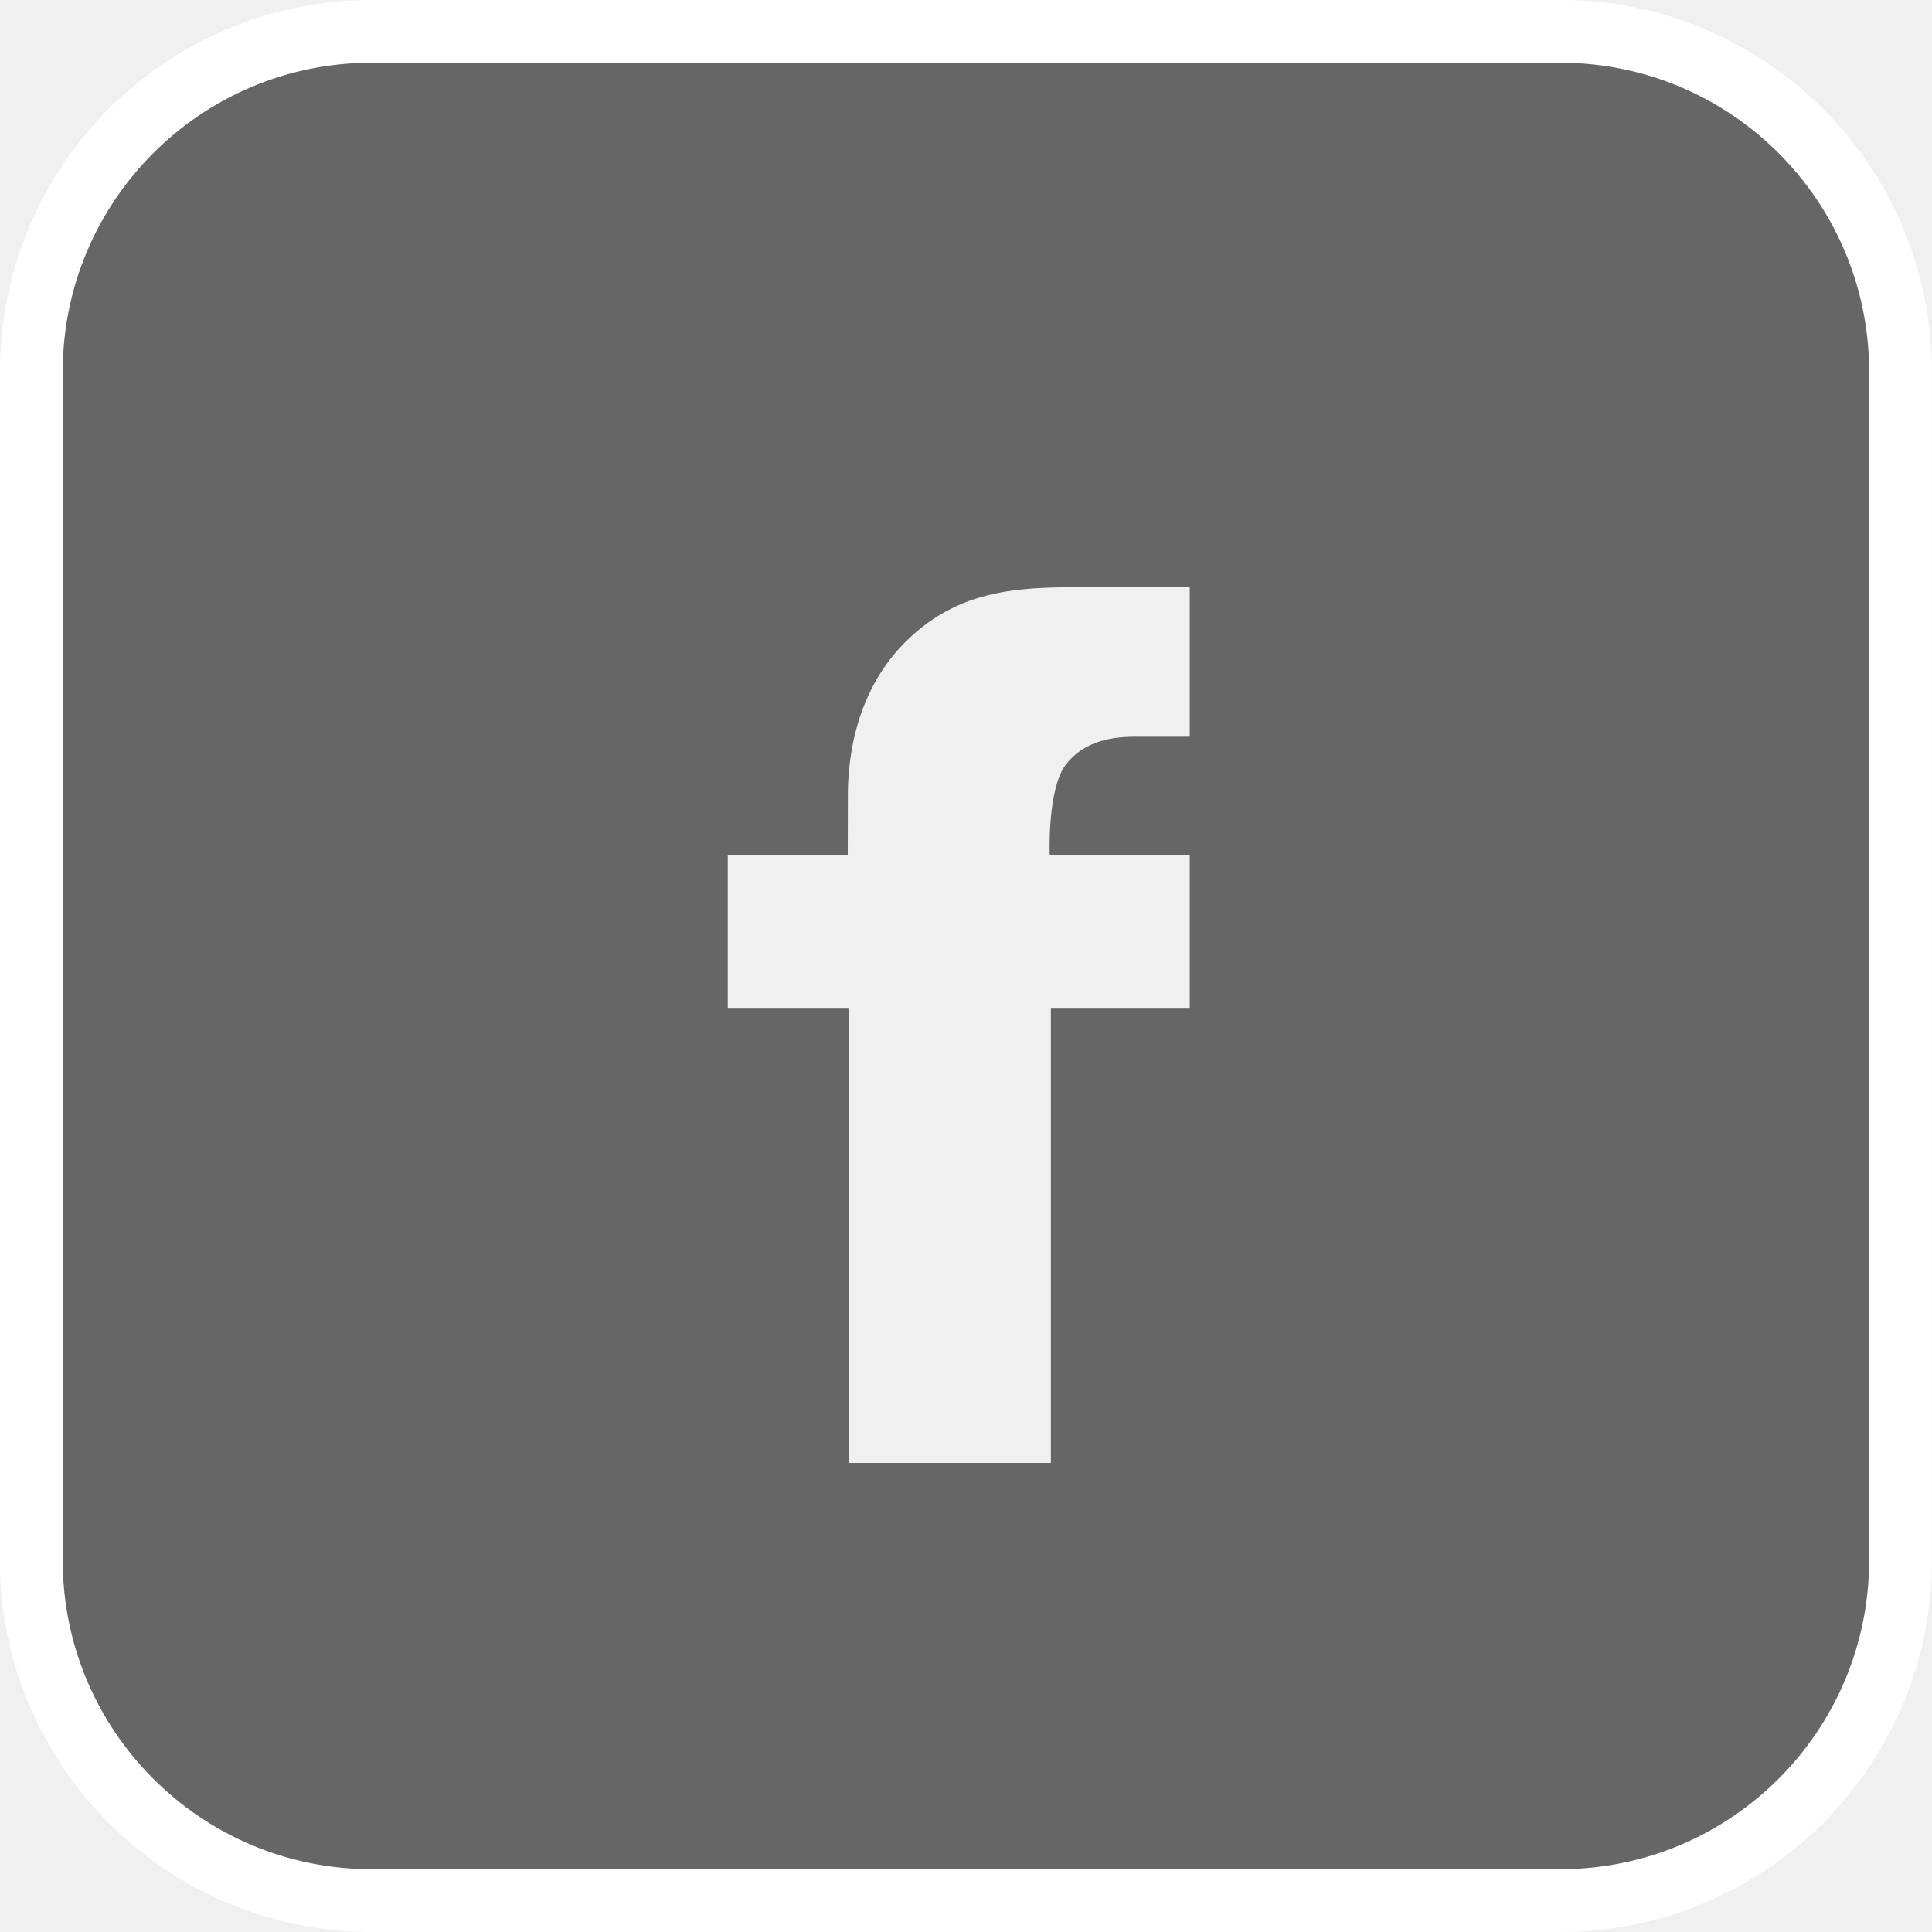
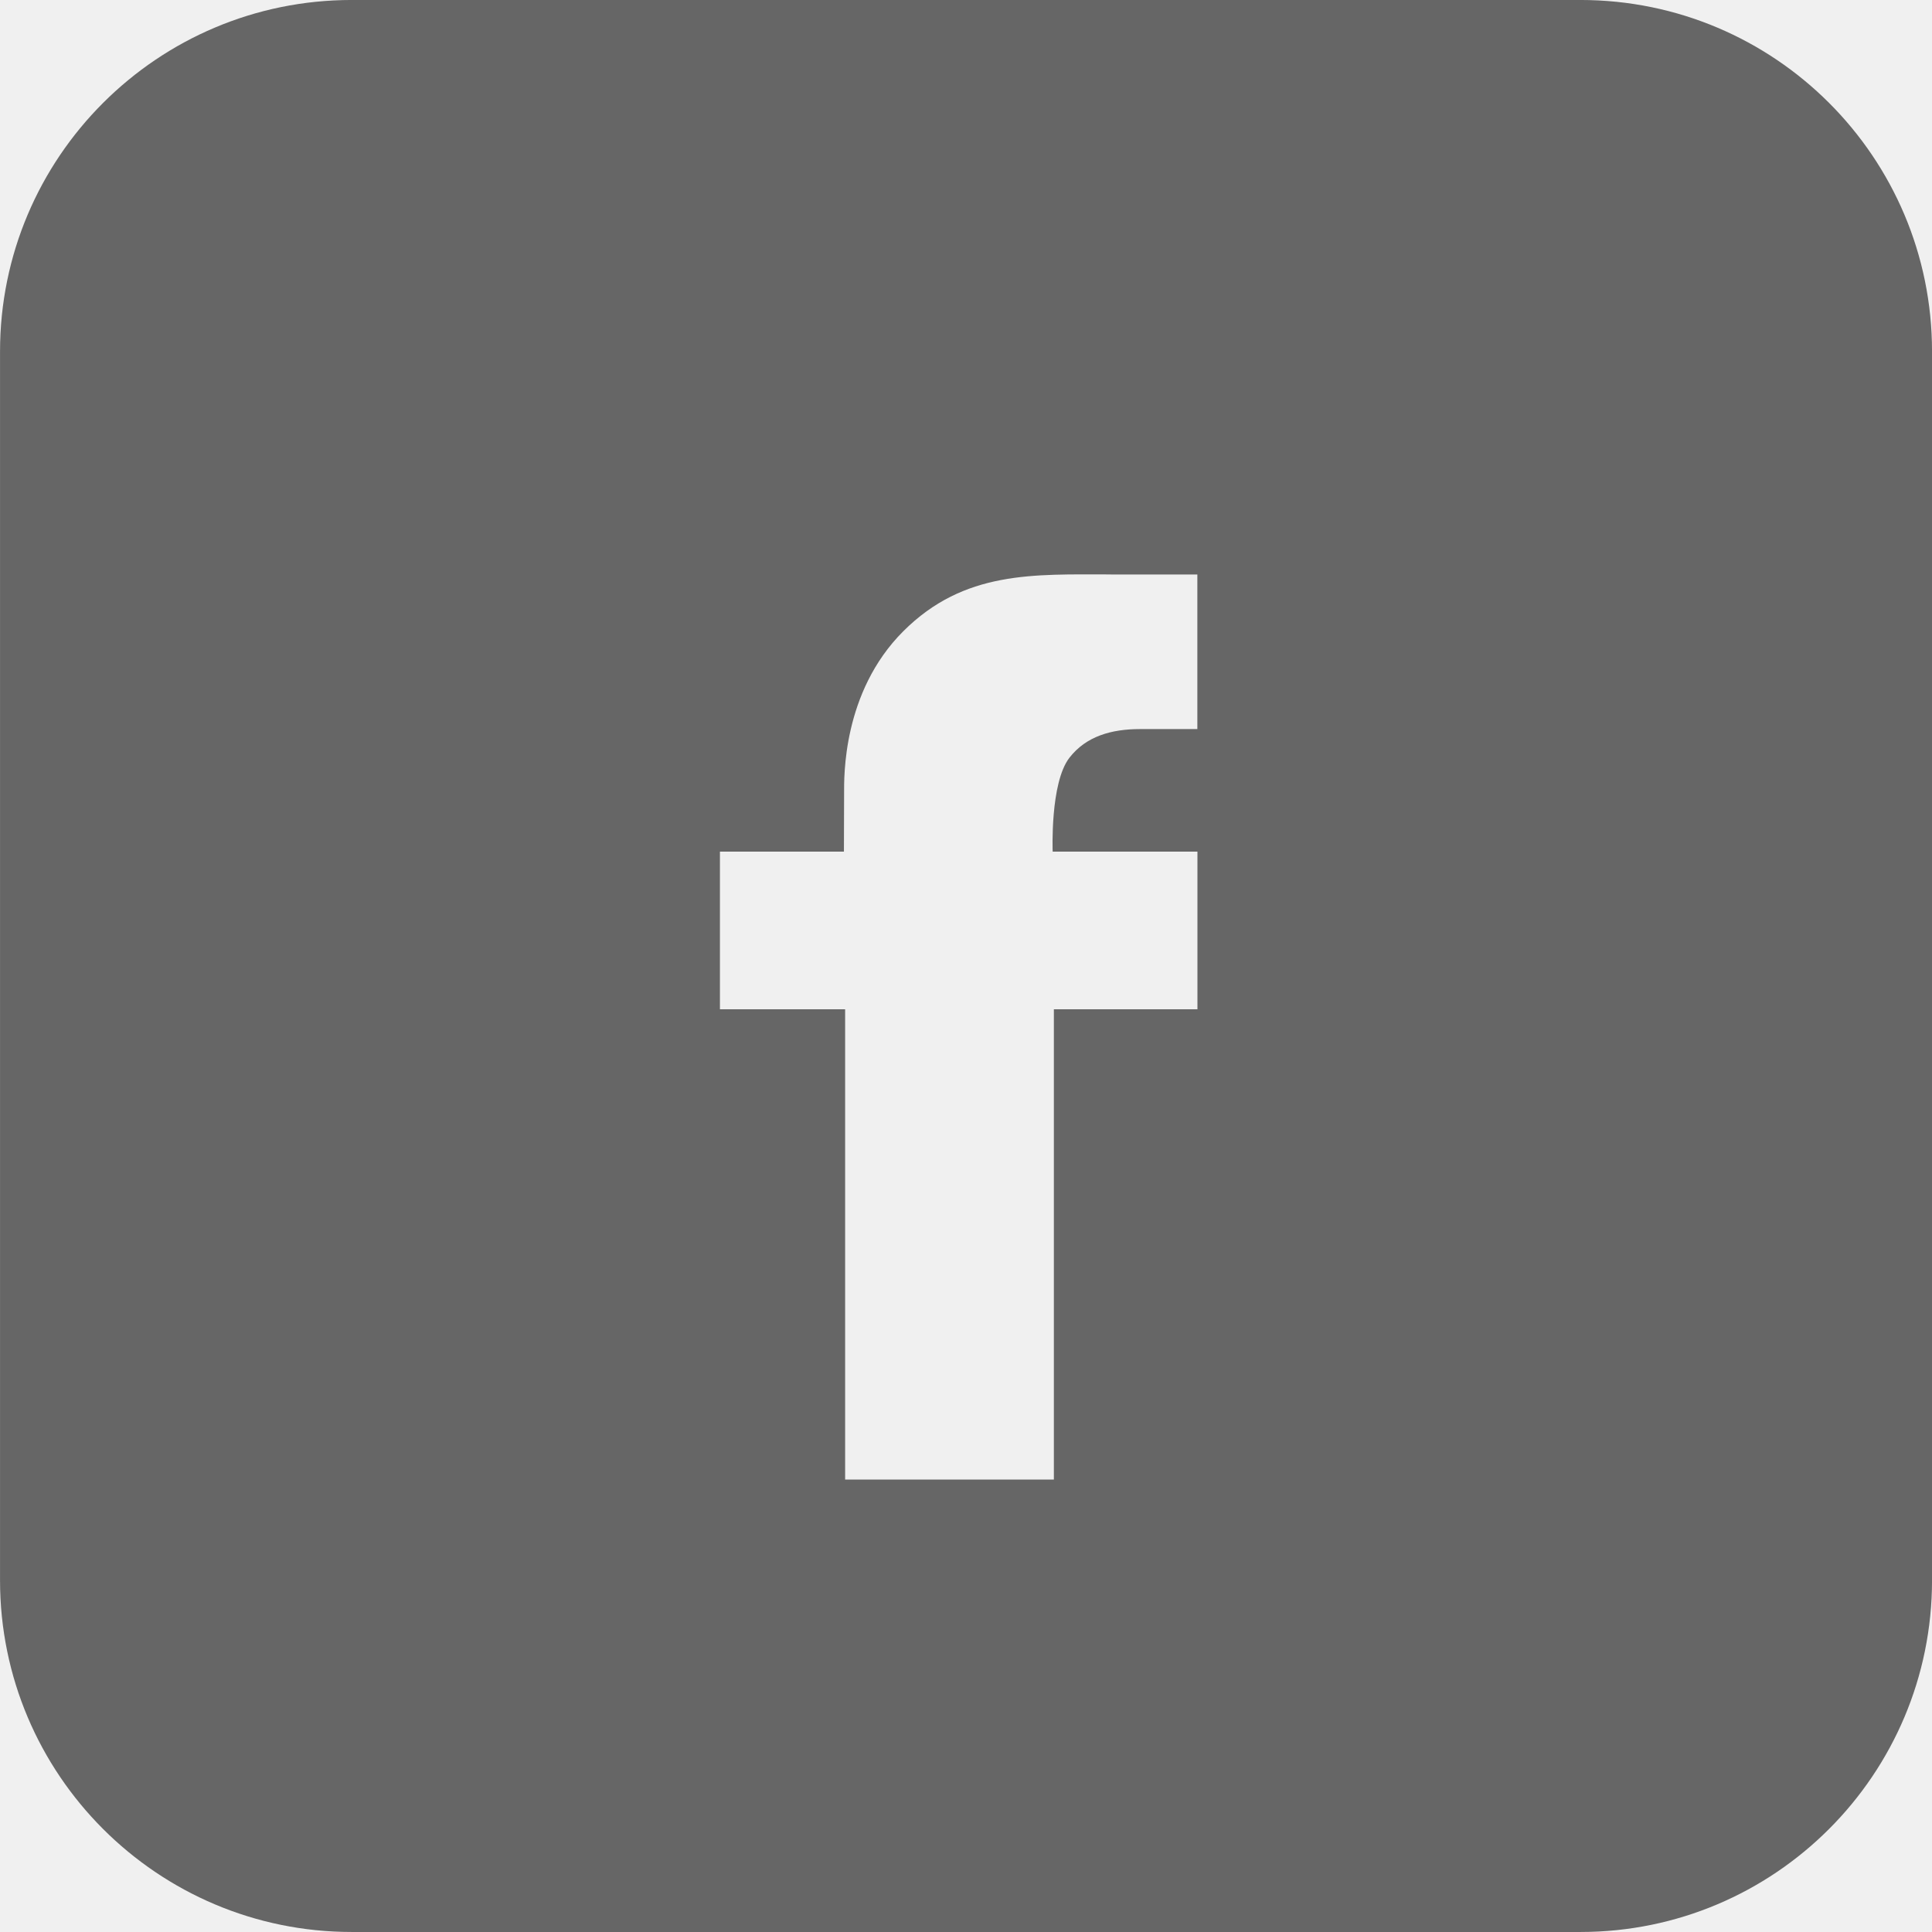
- <svg xmlns="http://www.w3.org/2000/svg" version="1.1" viewBox="0 0 30.284 30.285" height="30.285px" width="30.284px" xml:space="preserve" id="svg2">
+ <svg xmlns="http://www.w3.org/2000/svg" version="1.1" viewBox="0 0 30 30" height="30" width="30" xml:space="preserve" id="svg2">
  <defs id="defs14" />
-   <g transform="matrix(1.333333,0,0,-1.333333,-104.8673,-1060.691)" id="g11">
-     <path style="fill:#666666;fill-opacity:1;fill-rule:nonzero;stroke:none;stroke-width:1.333" d="M 5.826 0.492 C 2.881 0.492 0.492 2.879 0.492 5.824 L 0.492 24.459 C 0.492 27.404 2.881 29.793 5.826 29.793 L 24.459 29.793 C 27.406 29.793 29.791 27.404 29.791 24.459 L 29.791 5.824 C 29.791 2.879 27.406 0.492 24.459 0.492 L 5.826 0.492 z M 17.336 9.205 L 18.65 9.205 L 18.65 11.549 L 17.781 11.549 C 17.347 11.549 16.964 11.656 16.709 11.984 C 16.413 12.367 16.455 13.408 16.455 13.408 L 18.65 13.408 L 18.65 15.799 L 16.473 15.799 L 16.473 22.932 L 13.307 22.932 L 13.307 15.799 L 11.408 15.799 L 11.408 13.408 L 13.289 13.408 C 13.289 13.408 13.291 12.763 13.291 12.525 C 13.291 12.285 13.262 10.992 14.188 10.068 C 15.111 9.144 16.168 9.205 17.336 9.205 z " id="path2506" transform="matrix(0.7500002,0,0,-0.7500002,78.65047,-795.5183)" />
-     <path id="path2510" style="fill:none;stroke:#ffffff;stroke-width:0.738;stroke-linecap:butt;stroke-linejoin:miter;stroke-miterlimit:10;stroke-dasharray:none;stroke-opacity:1" d="m 96.994,-795.887 h -13.975 c -2.209,0 -4,-1.791 -4,-4 v -13.975 c 0,-2.209 1.791,-4.001 4,-4.001 h 13.975 c 2.21,0 4,1.792 4,4.001 v 13.975 c 0,2.209 -1.79,4 -4,4 z" />
+   <g transform="matrix(1.333333,0,0,-1.333333,-105.3595,-1060.484)" id="g11">
+     <path style="fill:#666666;fill-opacity:1;fill-rule:nonzero;stroke:none;stroke-width:1.024" d="m 83.116,-795.363 c -2.262,0 -4.096,-1.833 -4.096,-4.094 v -14.31 c 0,-2.262 1.834,-4.096 4.096,-4.096 h 14.309 c 2.263,0 4.095,1.834 4.095,4.096 v 14.31 c 0,2.262 -1.832,4.094 -4.095,4.094 z m 8.839,-6.691 h 1.009 v -1.8 h -0.667 c -0.334,0 -0.628,-0.083 -0.823,-0.334 -0.227,-0.294 -0.195,-1.093 -0.195,-1.093 h 1.686 v -1.836 h -1.672 v -5.477 h -2.431 v 5.477 h -1.458 v 1.836 h 1.444 c 0,0 0.002,0.496 0.002,0.678 0,0.184 -0.022,1.177 0.688,1.887 0.71,0.71 1.521,0.663 2.418,0.663 z" id="path2506" />
  </g>
</svg>
